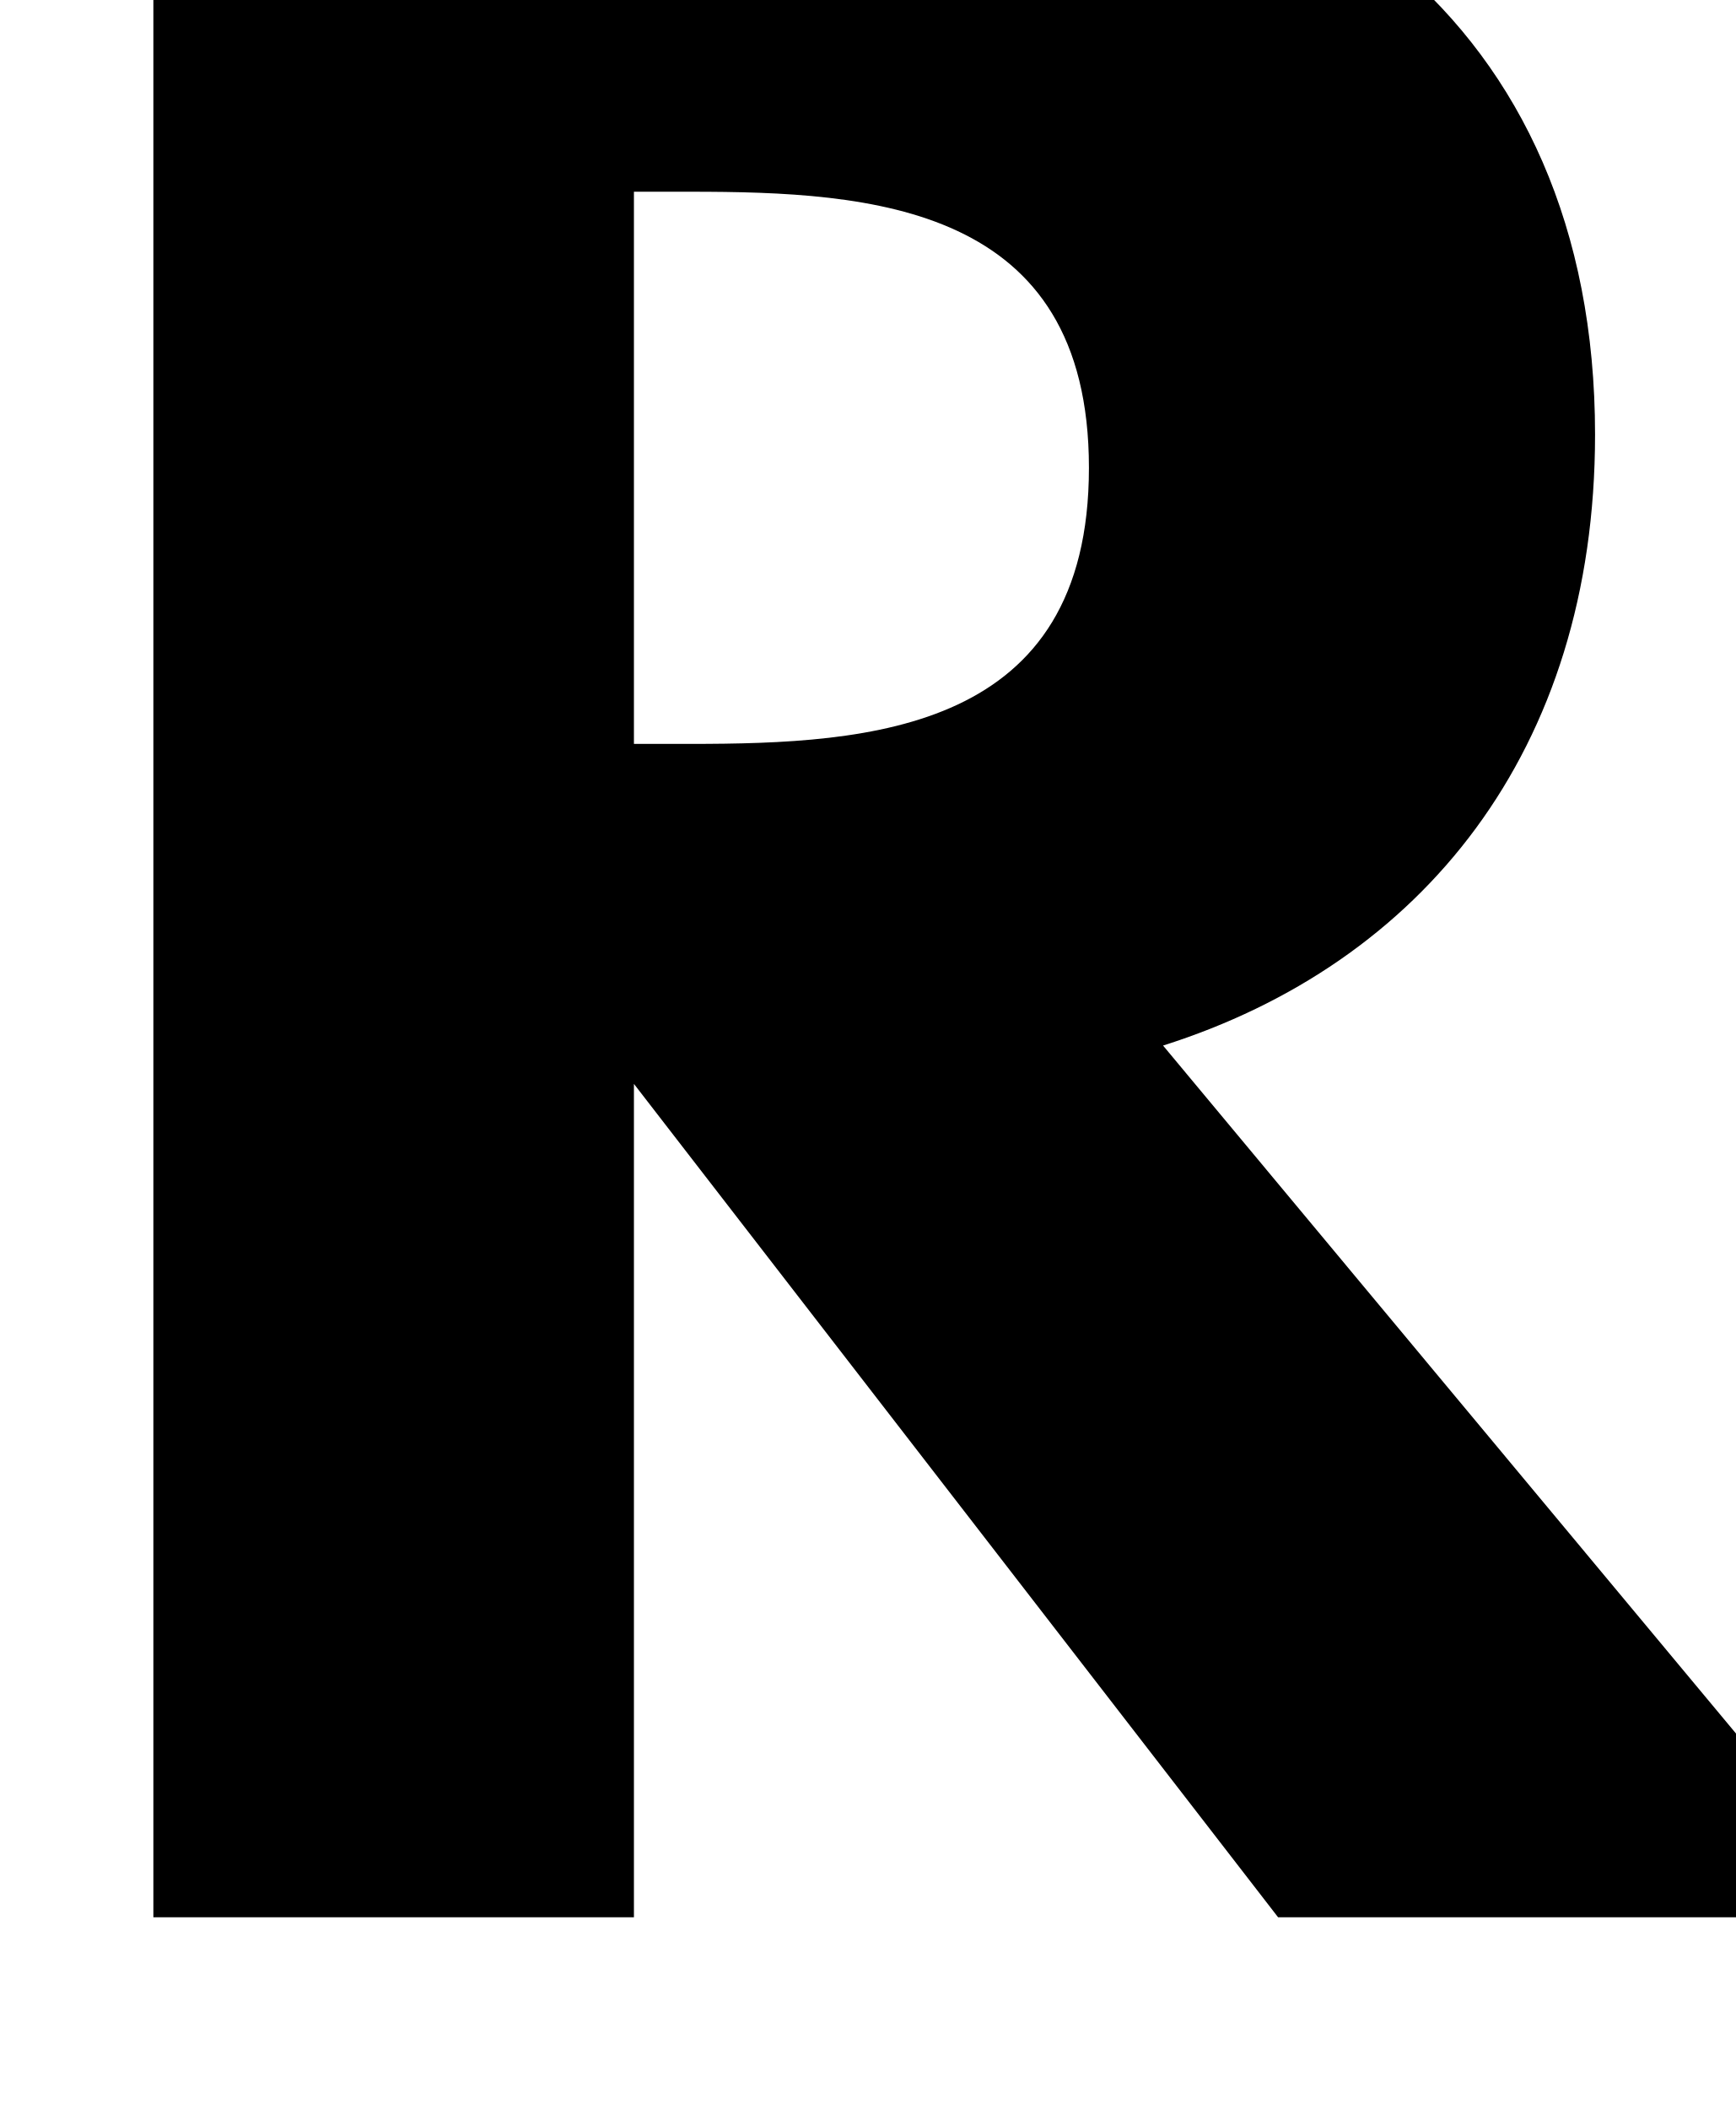
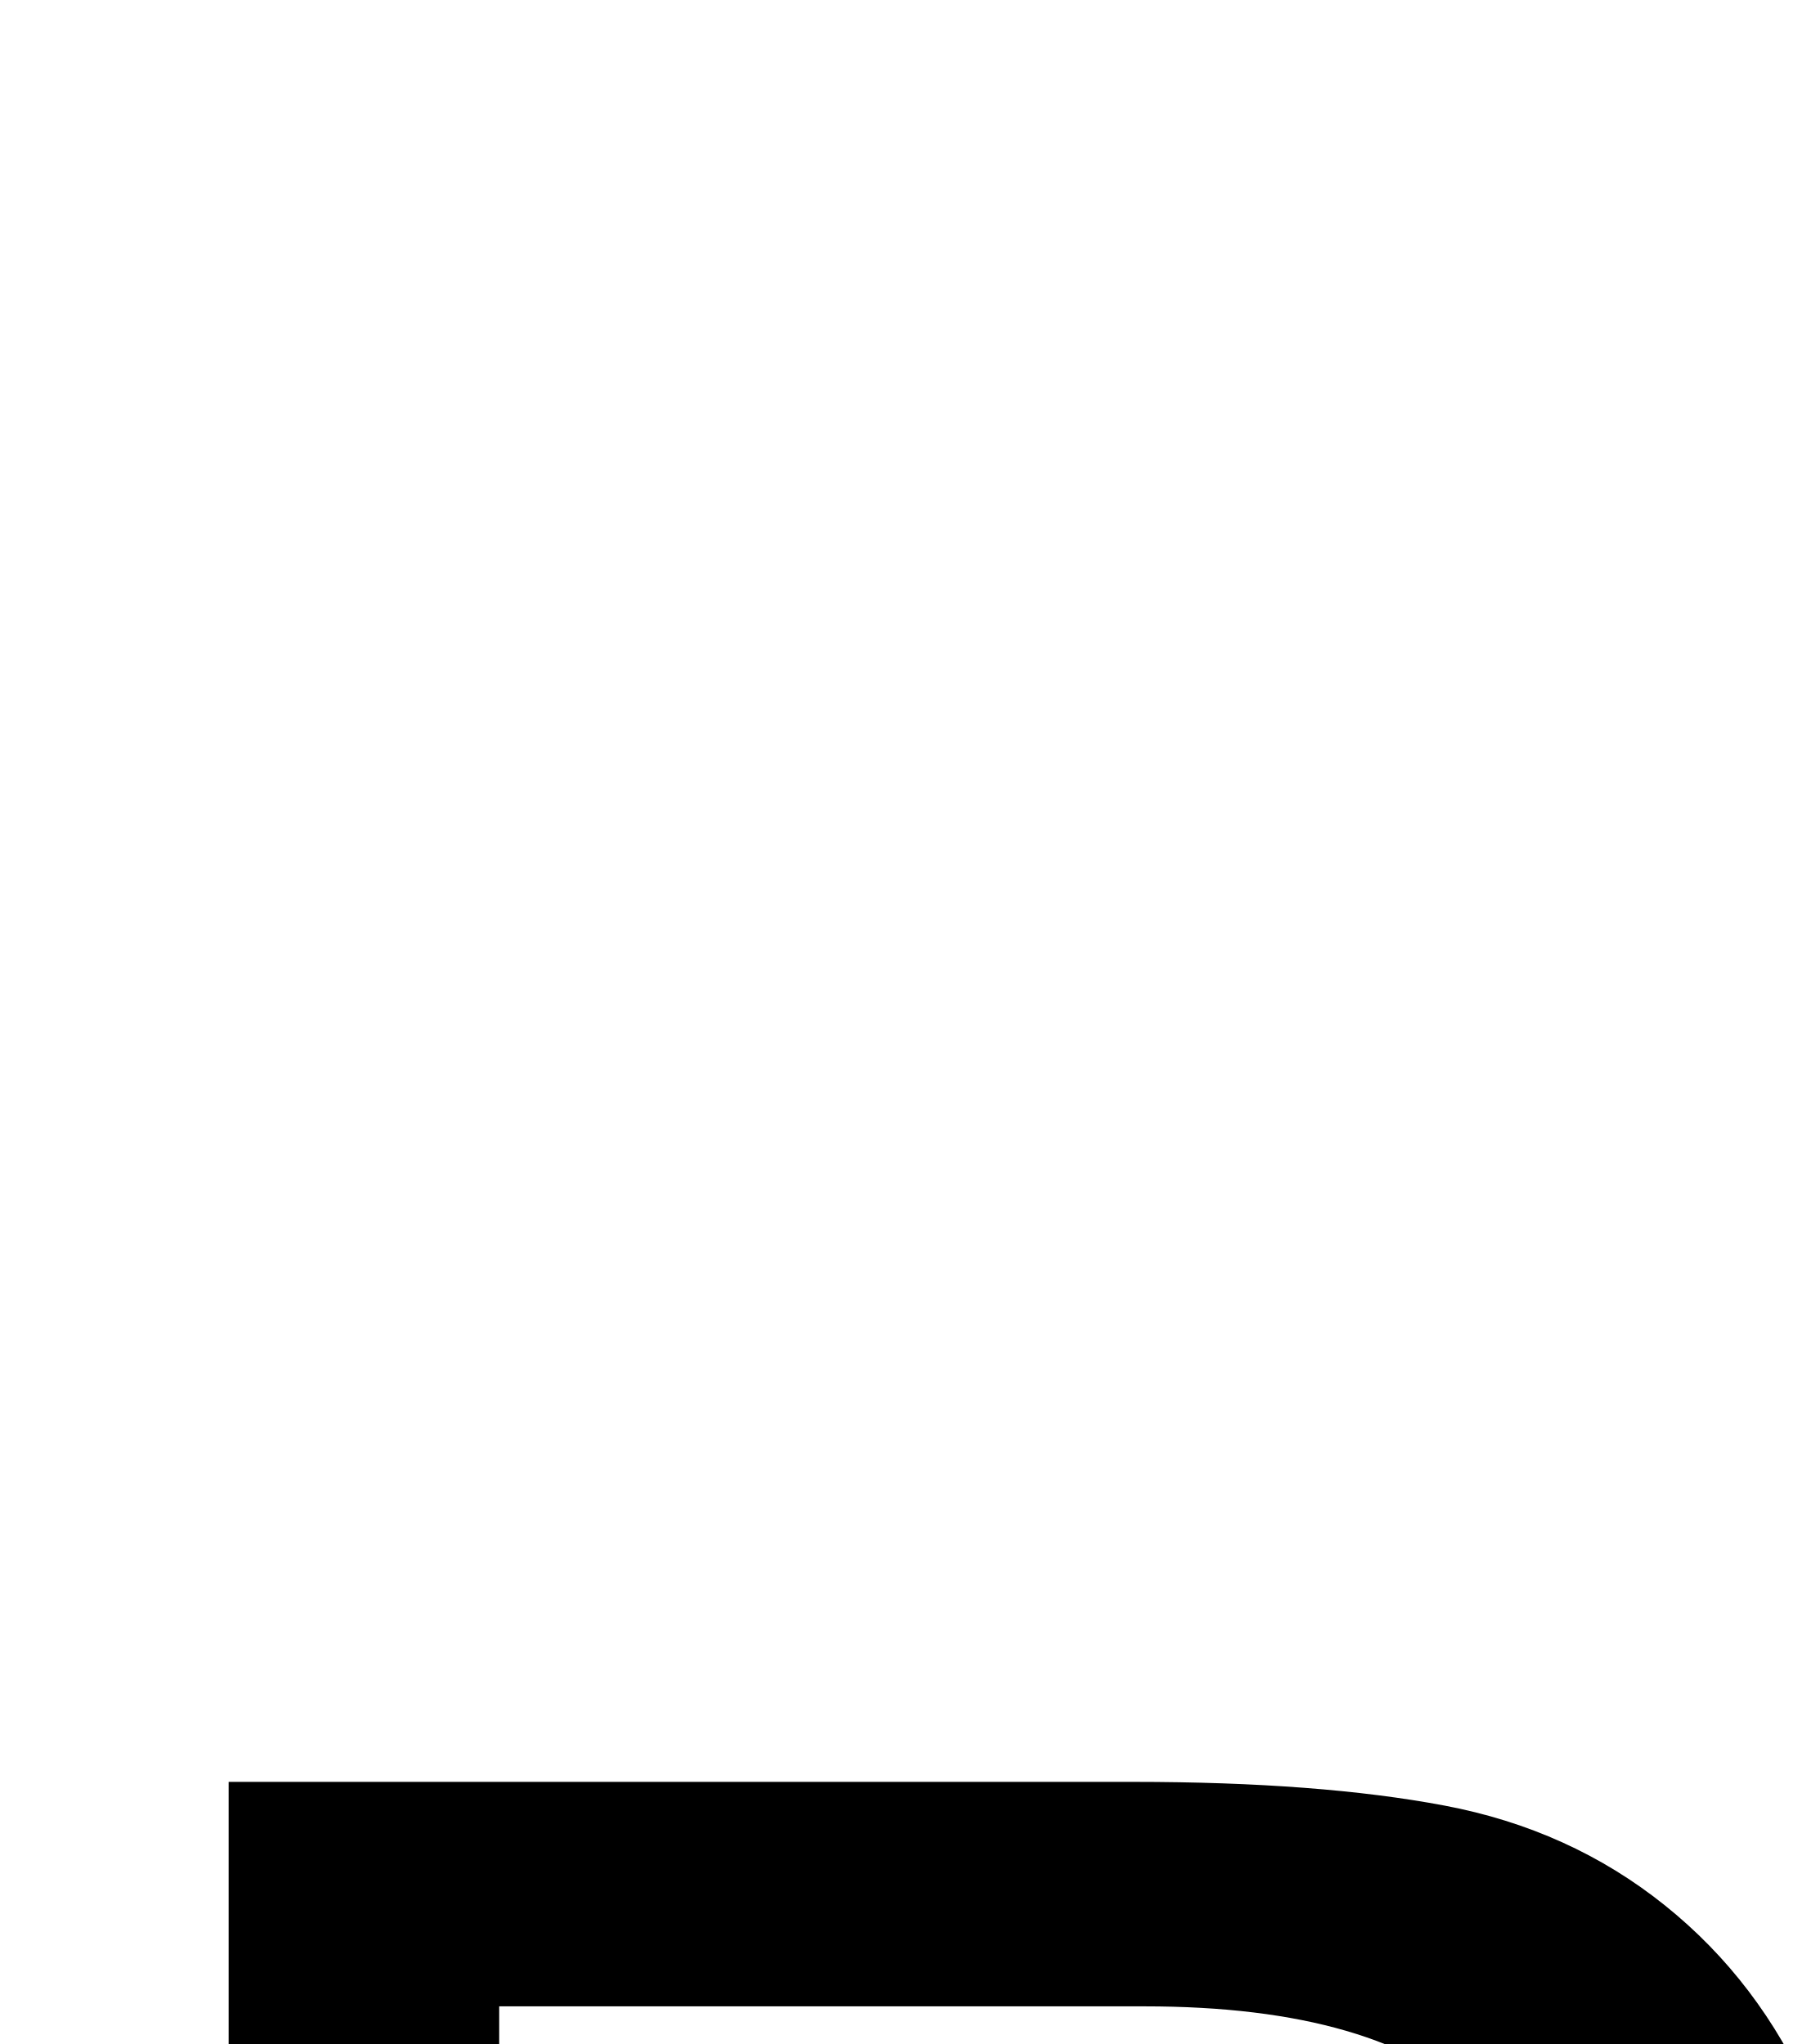
- <svg xmlns="http://www.w3.org/2000/svg" version="1.1">
-   <path transform="scale(0.01, -0.01) translate(0, -750)" d="M60 825h295c153 0 269 -83 269 -245c0 -124 -68 -207 -169 -239l284 -341h-239l-252 326v-326h-188v825zM248 459h22c71 0 156 5 156 108s-85 108 -156 108h-22v-216z" />
+ <svg xmlns="http://www.w3.org/2000/svg" fill-opacity="1" color-rendering="auto" color-interpolation="auto" text-rendering="auto" stroke="black" stroke-linecap="square" stroke-miterlimit="10" shape-rendering="auto" stroke-opacity="1" fill="black" stroke-dasharray="none" font-weight="normal" stroke-width="1" font-family="'Dialog'" font-style="normal" stroke-linejoin="miter" font-size="12" stroke-dashoffset="0" image-rendering="auto">
+   <defs id="genericDefs" />
+   <g>
+     <g>
+       <path d="M204.75 385.875 L170.438 385.875 Q139.641 337.219 132.188 326.109 Q124.734 315 116.508 307.055 Q108.281 299.109 101.039 297 Q93.797 294.891 81.844 294.891 L50.344 294.891 L50.344 385.875 L23.062 385.875 L23.062 179.719 L114.328 179.719 Q133.031 179.719 145.688 182.109 Q158.344 184.5 167.906 192.164 Q177.469 199.828 182.602 211.5 Q187.734 223.172 187.734 236.109 Q187.734 259.453 172.969 273.656 Q158.203 287.859 129.938 291.656 L129.938 292.219 Q150.609 301.359 168.75 329.766 L204.75 385.875 ZM50.344 270.422 L108.844 270.422 Q126.562 270.422 136.898 267.398 Q147.234 264.375 153.422 255.656 Q159.609 246.938 159.609 236.109 Q159.609 222.047 149.344 212.203 Q139.078 202.359 115.453 202.359 L50.344 202.359 L50.344 270.422 Z" stroke="none" />
+     </g>
+   </g>
</svg>
